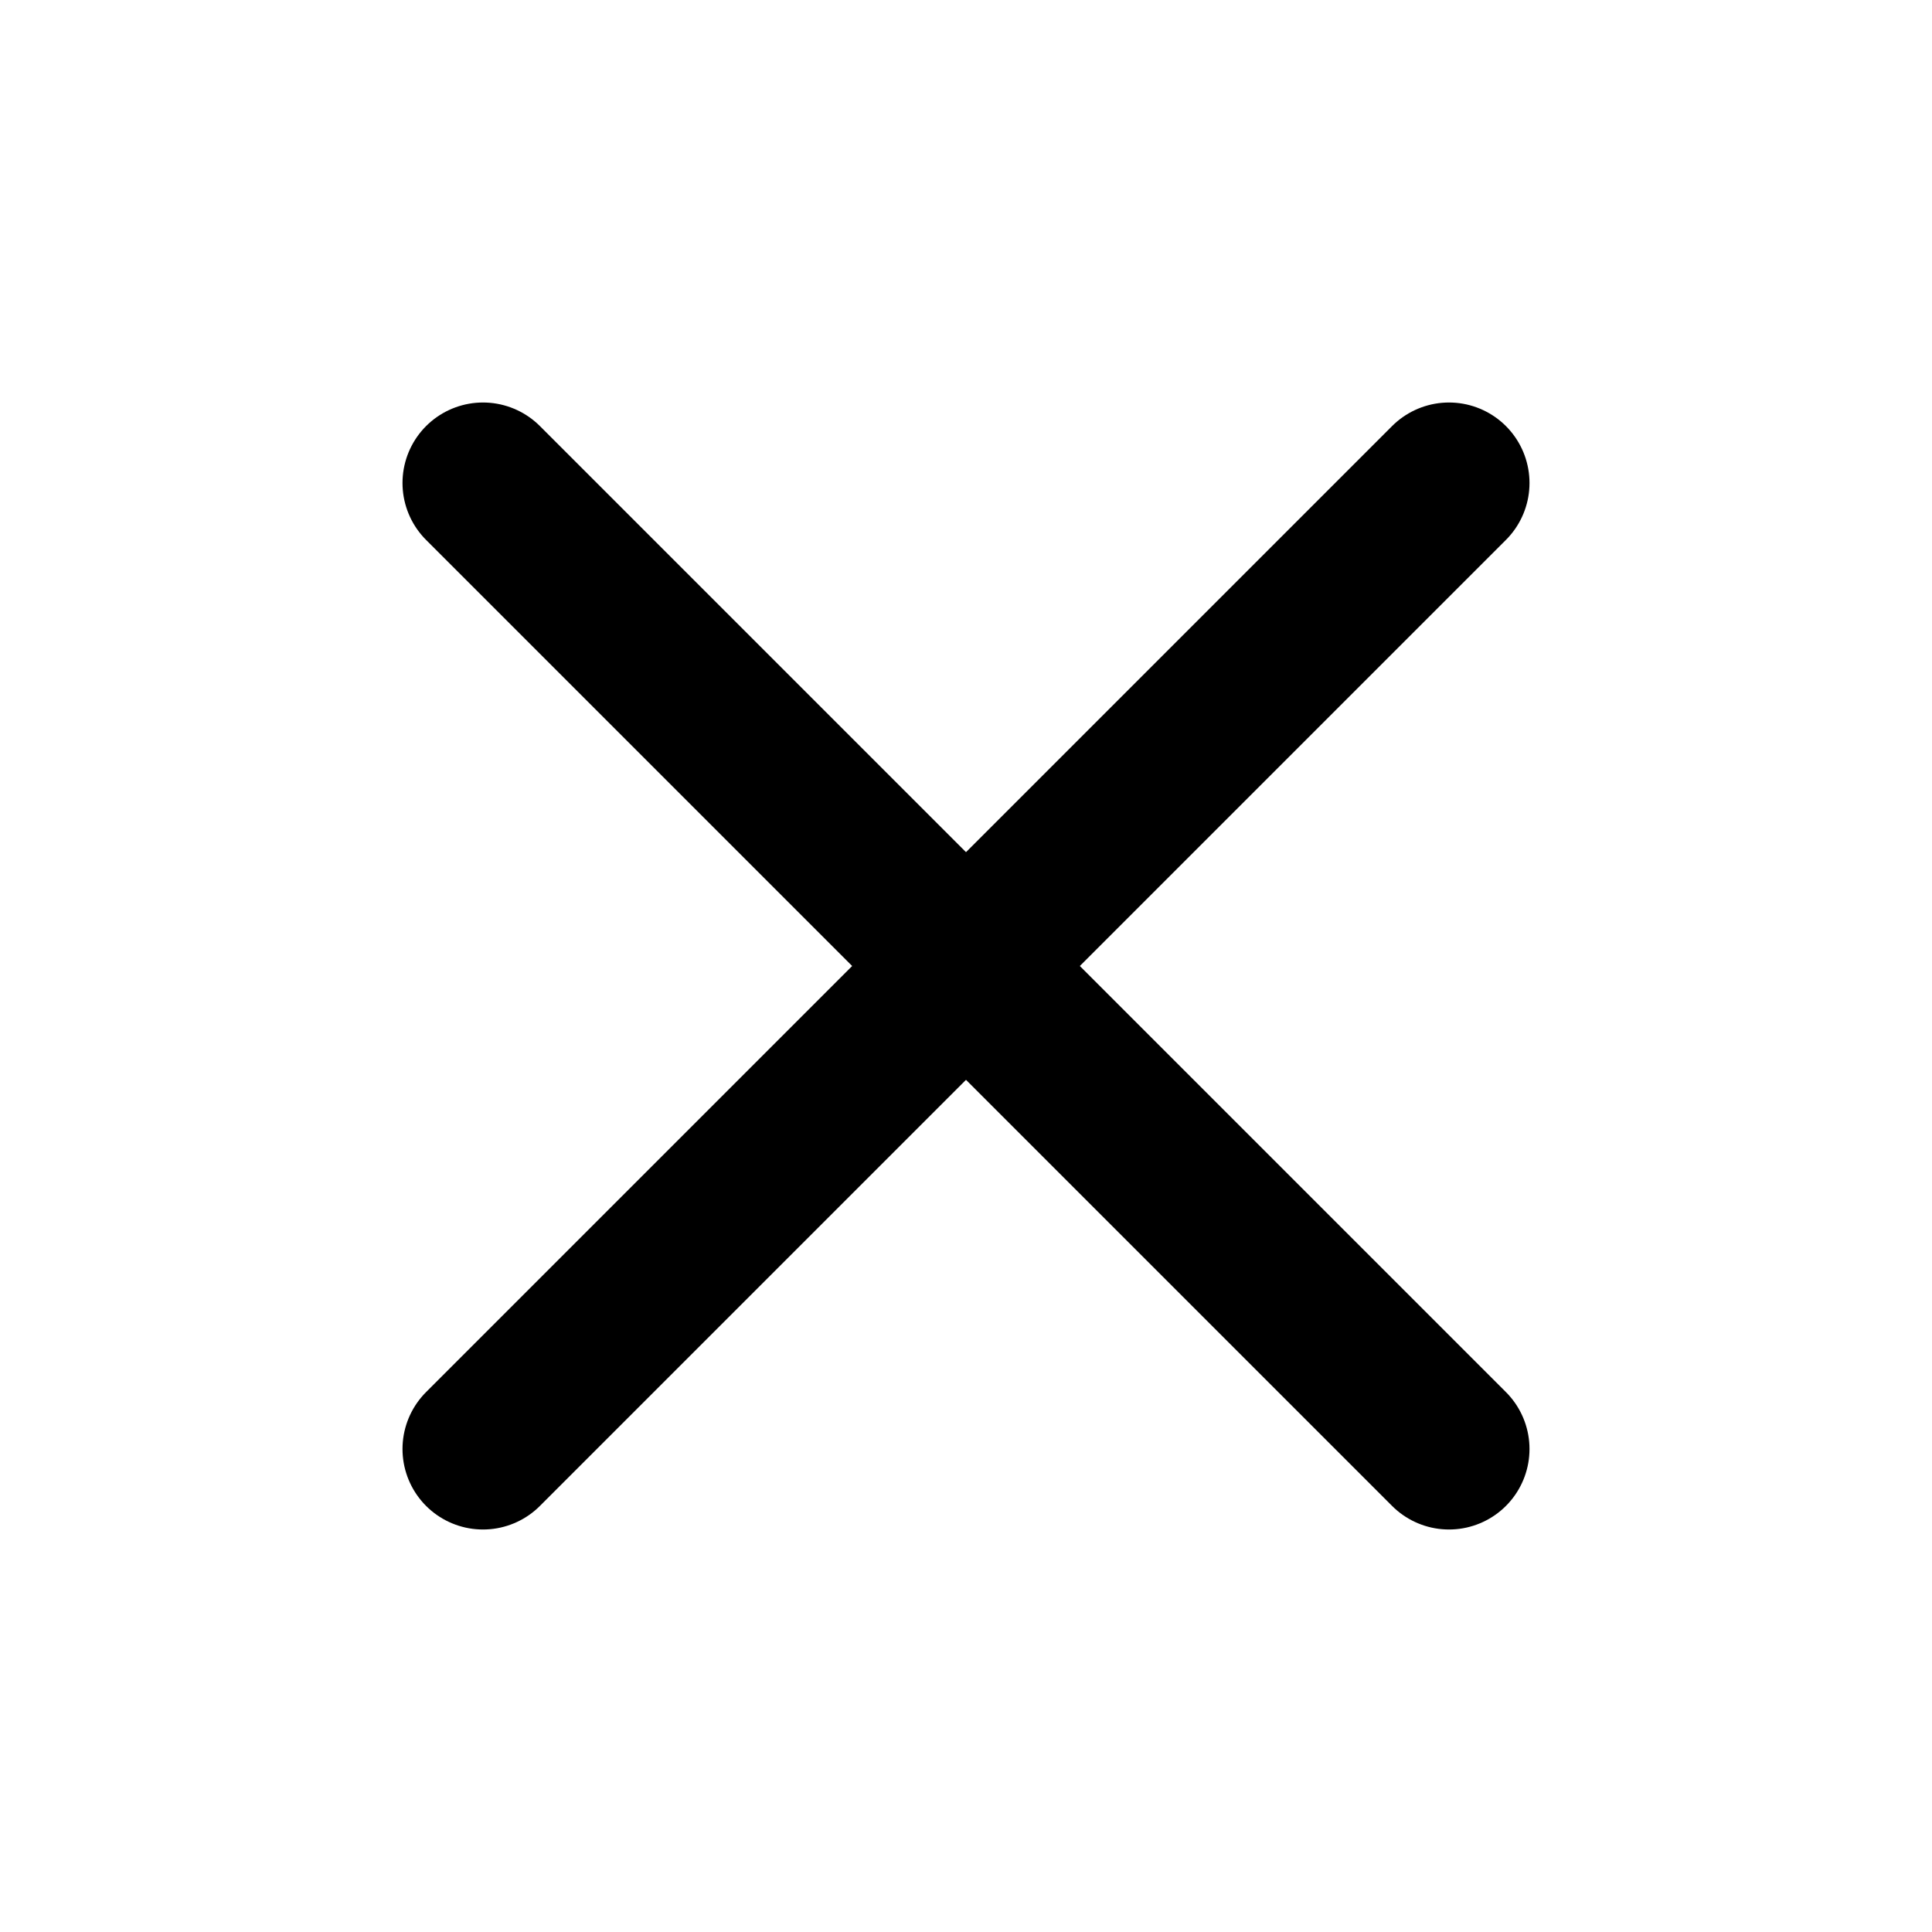
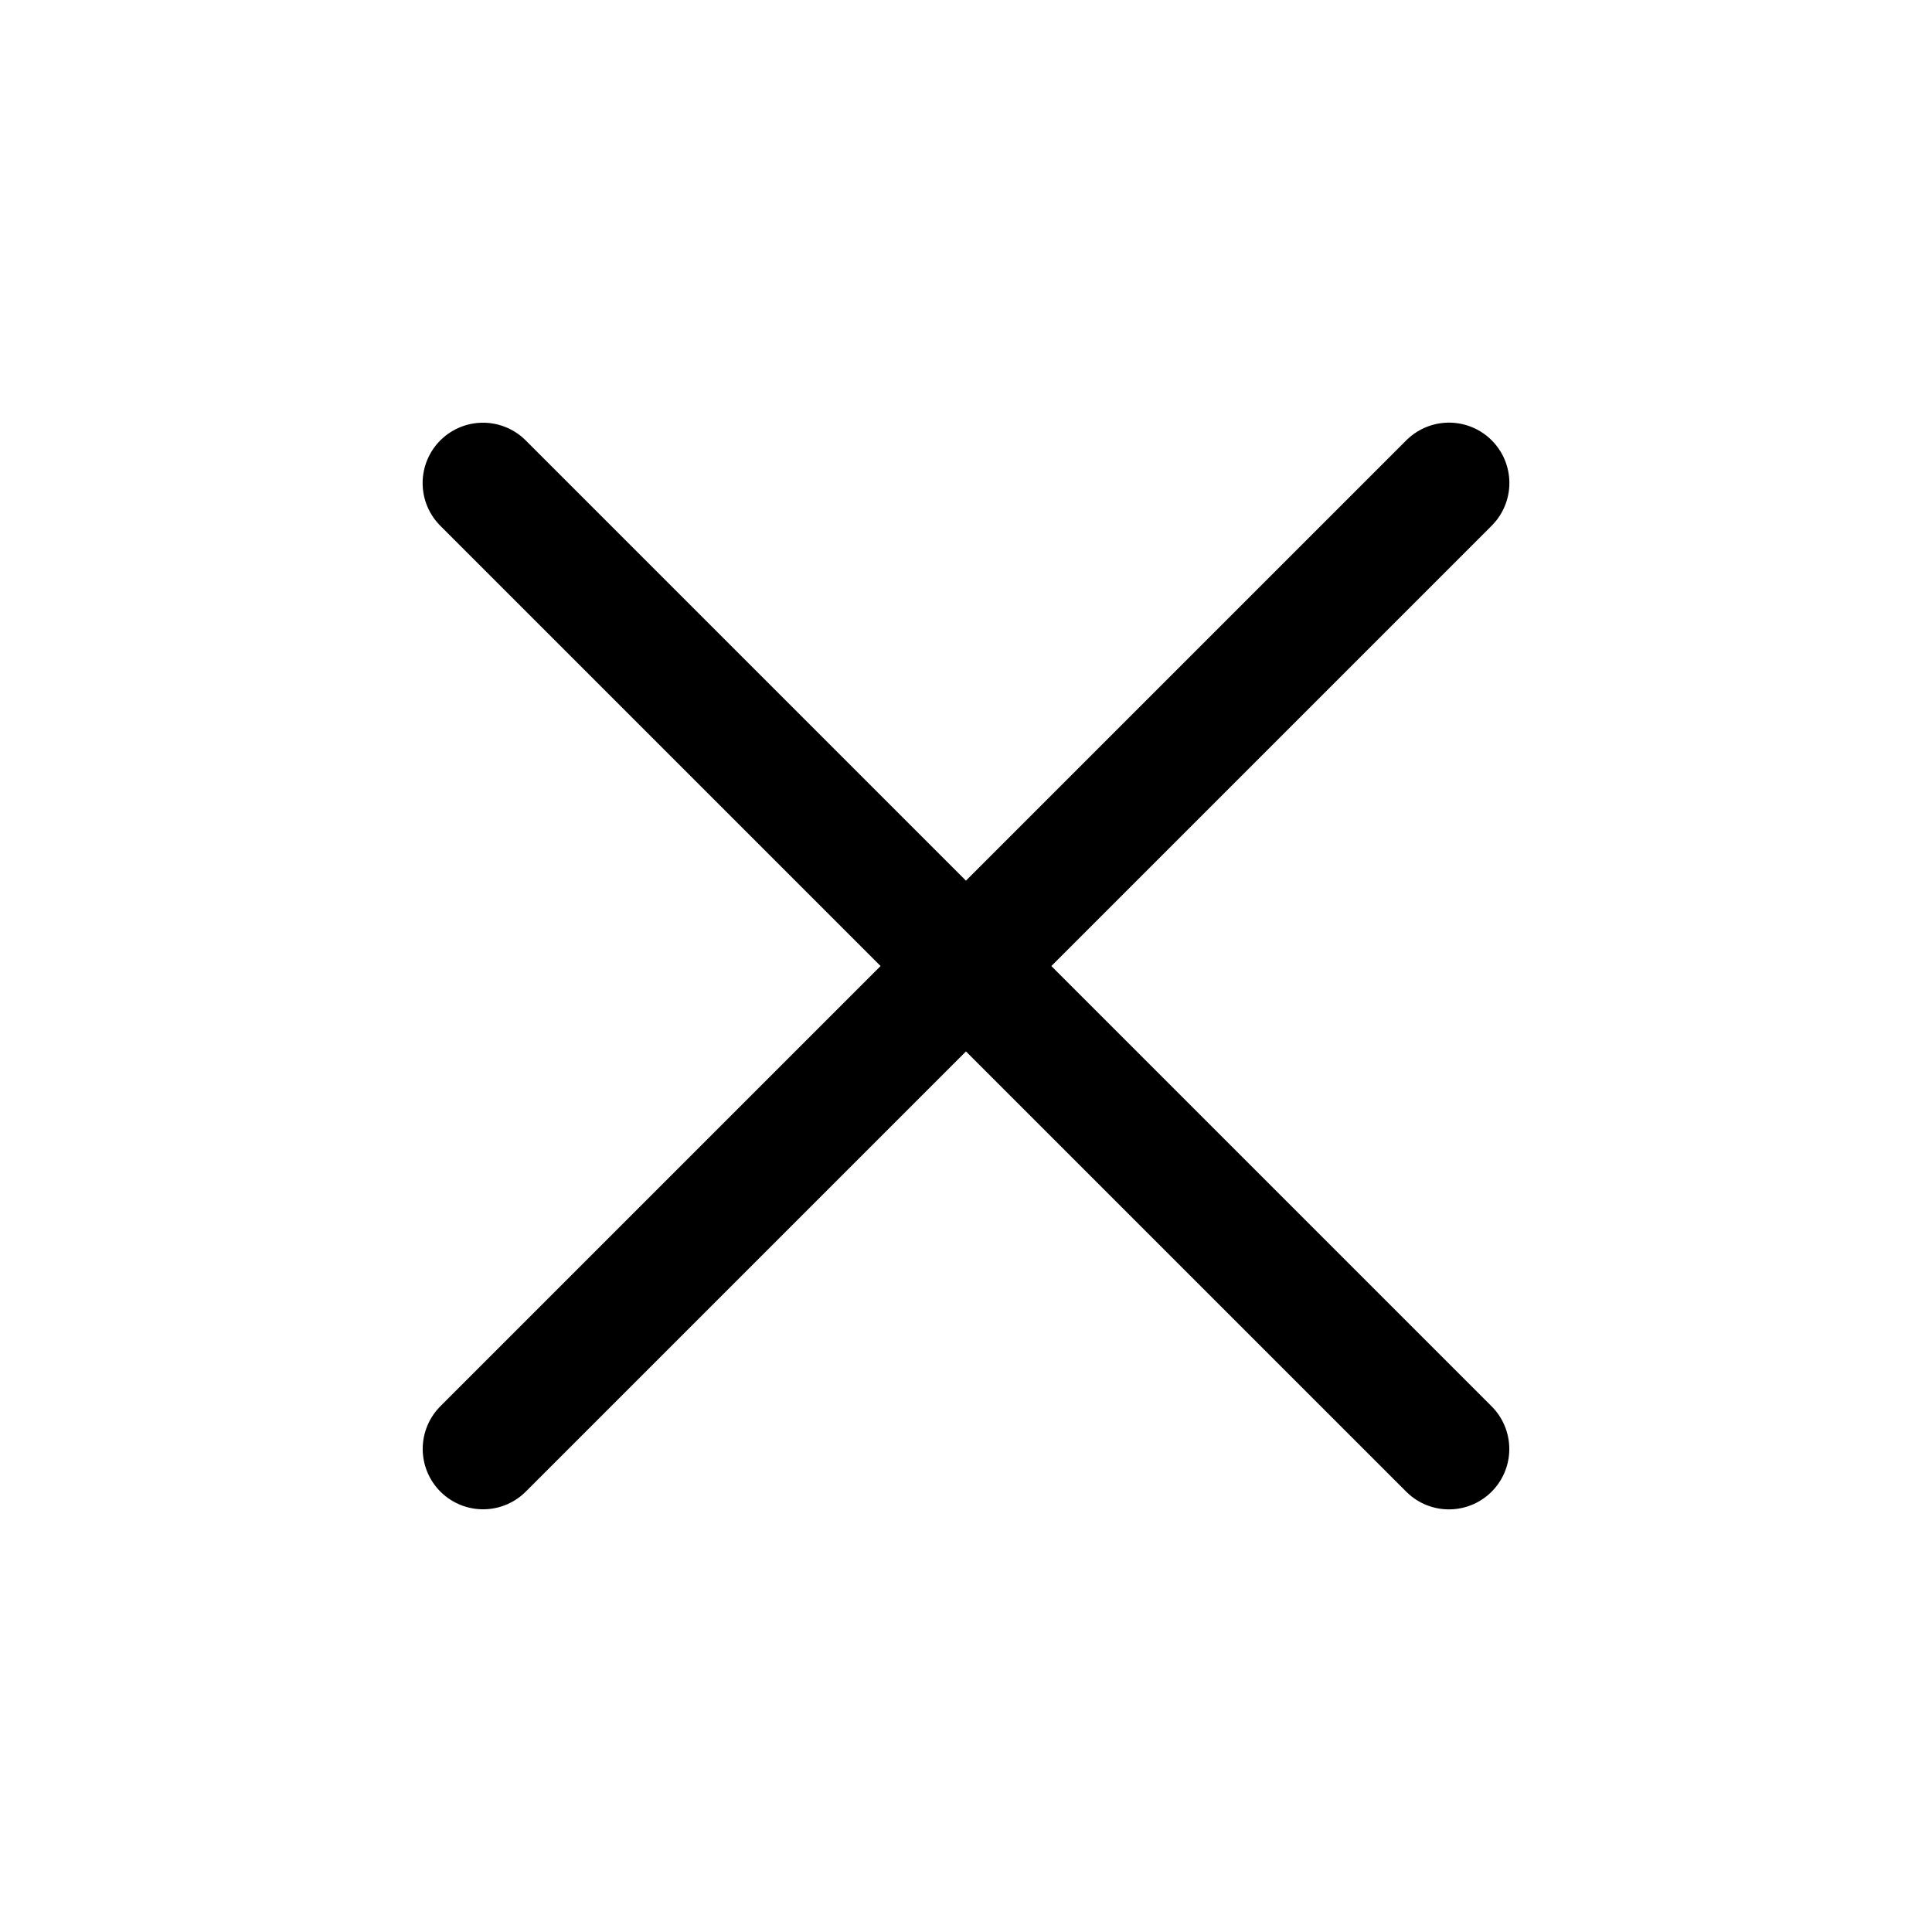
- <svg xmlns="http://www.w3.org/2000/svg" viewBox="0 0 24 24" width="24" height="24" fill="none" stroke="currentColor" stroke-width="2" stroke-linecap="round" stroke-linejoin="round" class="close-icon">
-   <line x1="18" y1="6" x2="6" y2="18" />
-   <line x1="6" y1="6" x2="18" y2="18" />
+ <svg xmlns="http://www.w3.org/2000/svg" viewBox="0 0 24 24" width="24" height="24" color="currentColor" fill="none" stroke="currentColor" stroke-width="1.5" stroke-linecap="round" stroke-linejoin="round">
+   <path d="M18 6L6.001 17.999M17.999 18L6 6.001" />
</svg>
